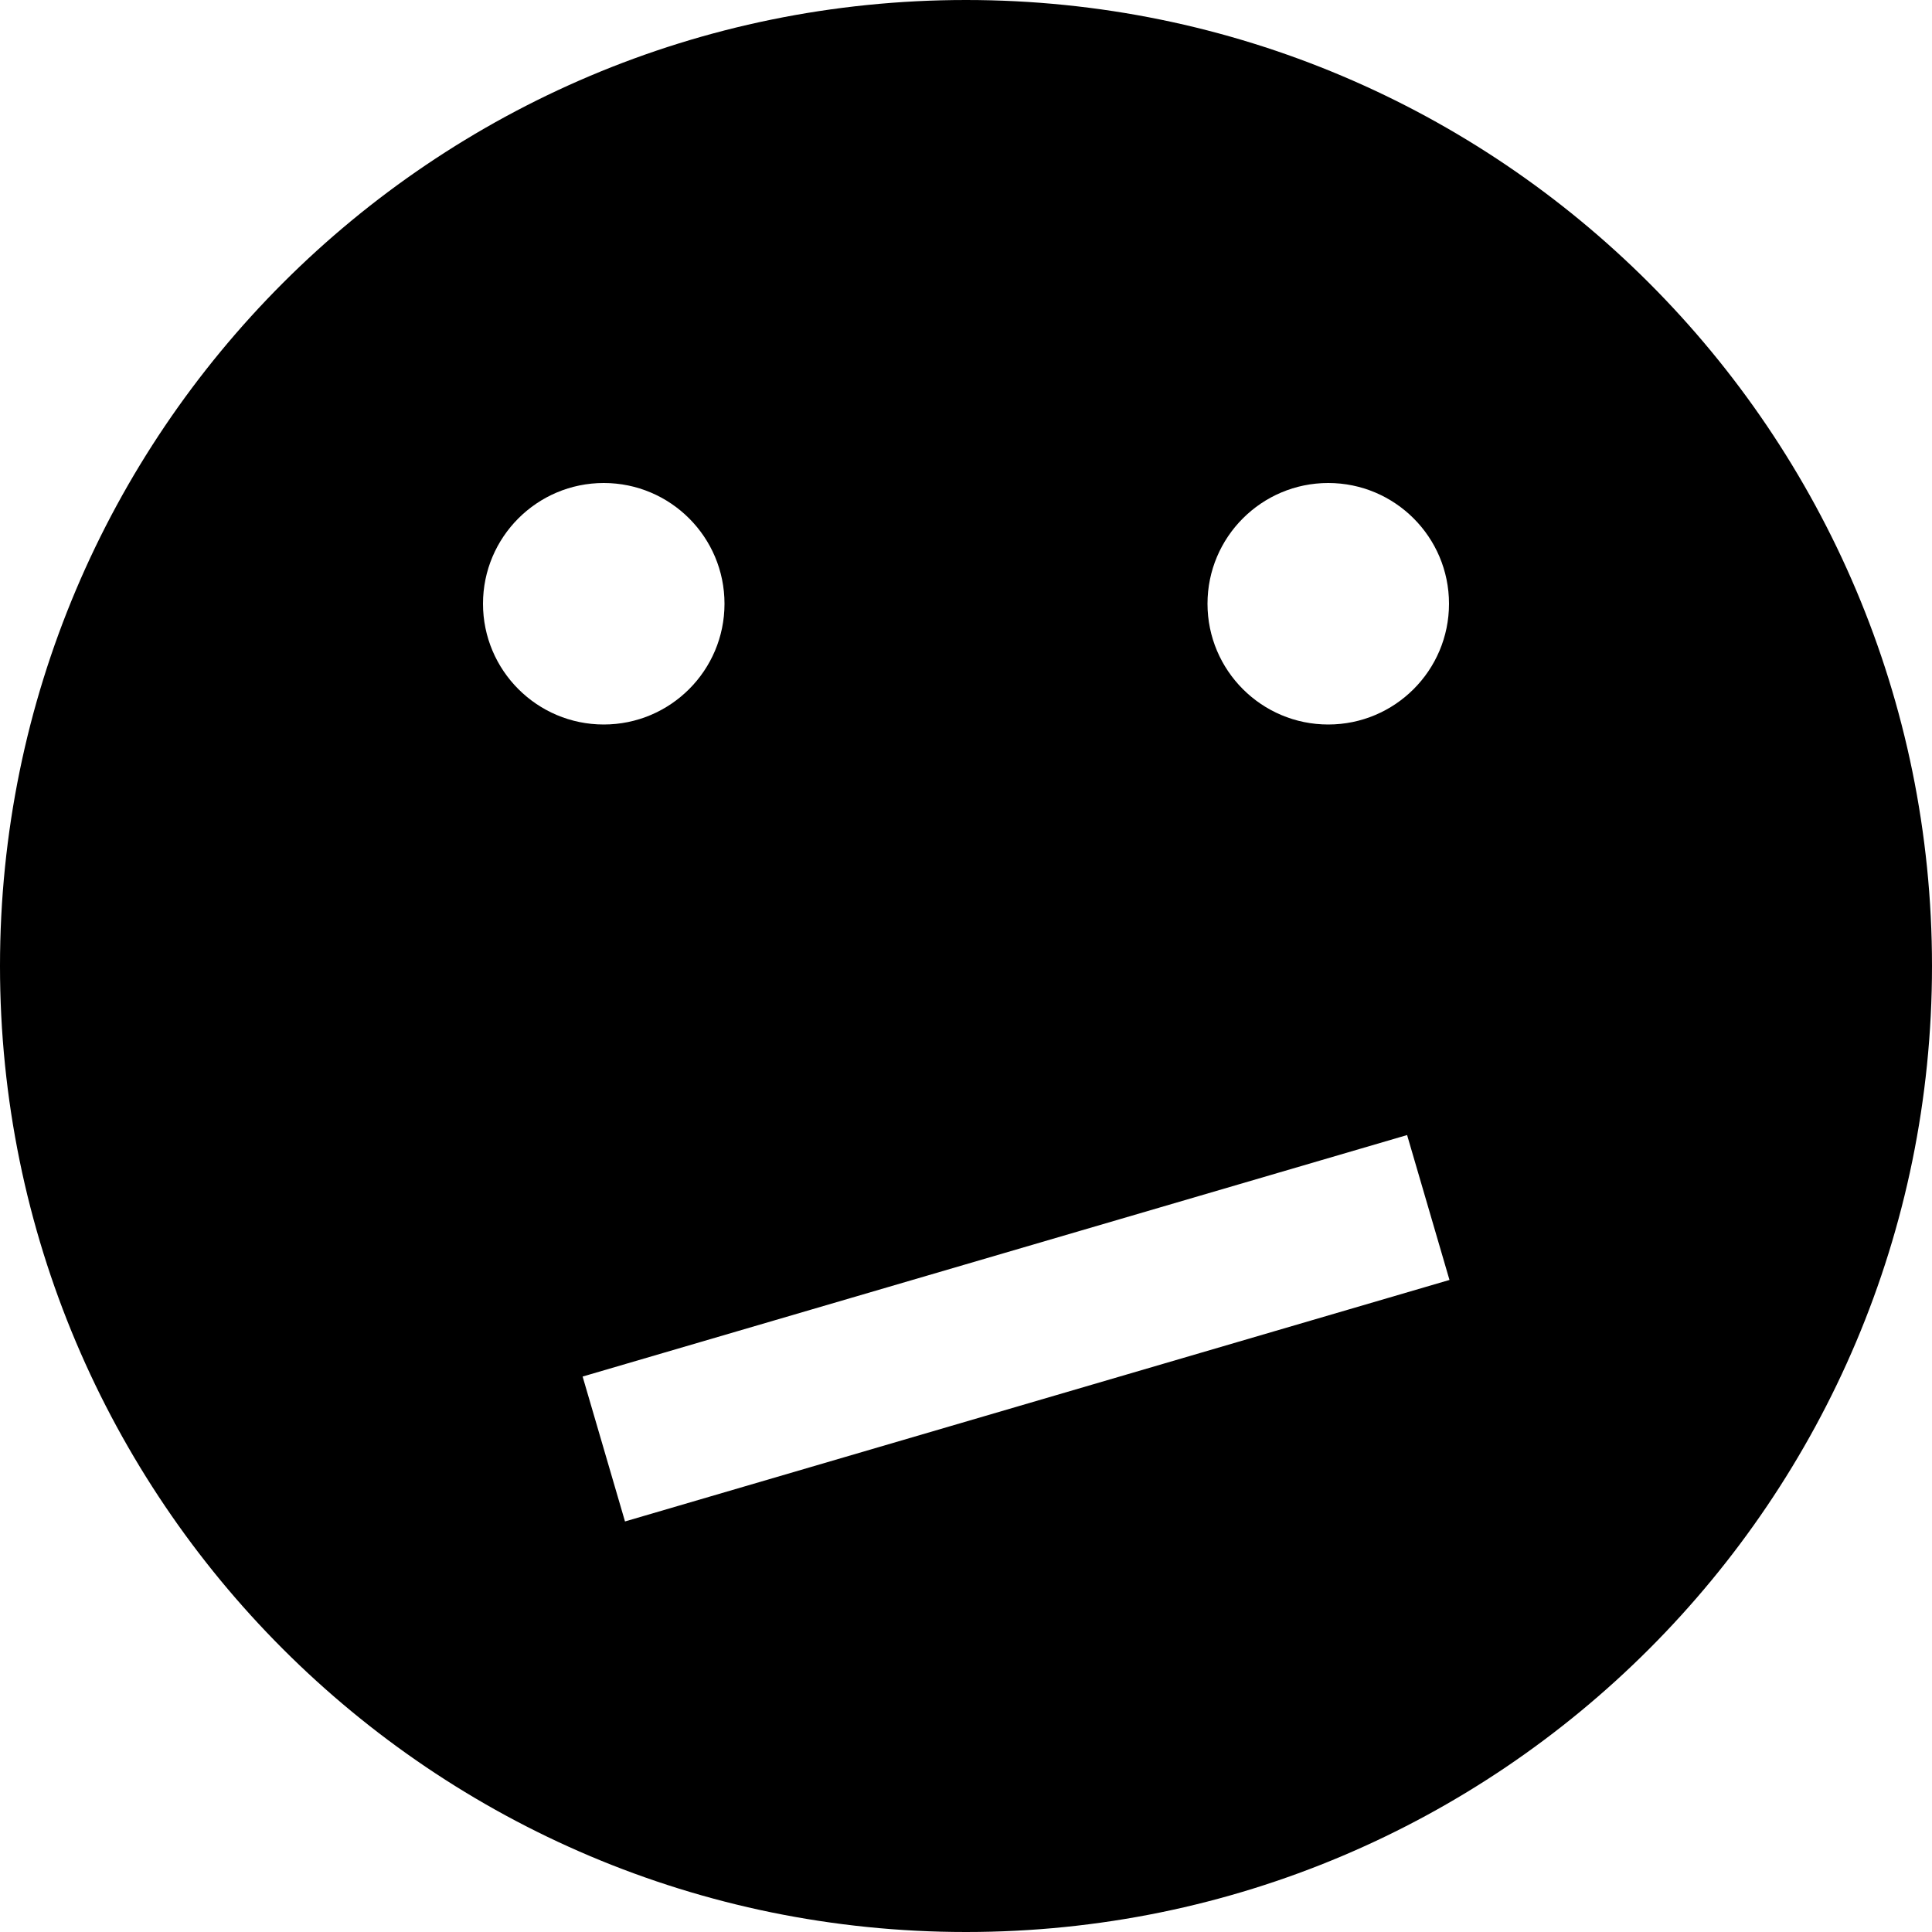
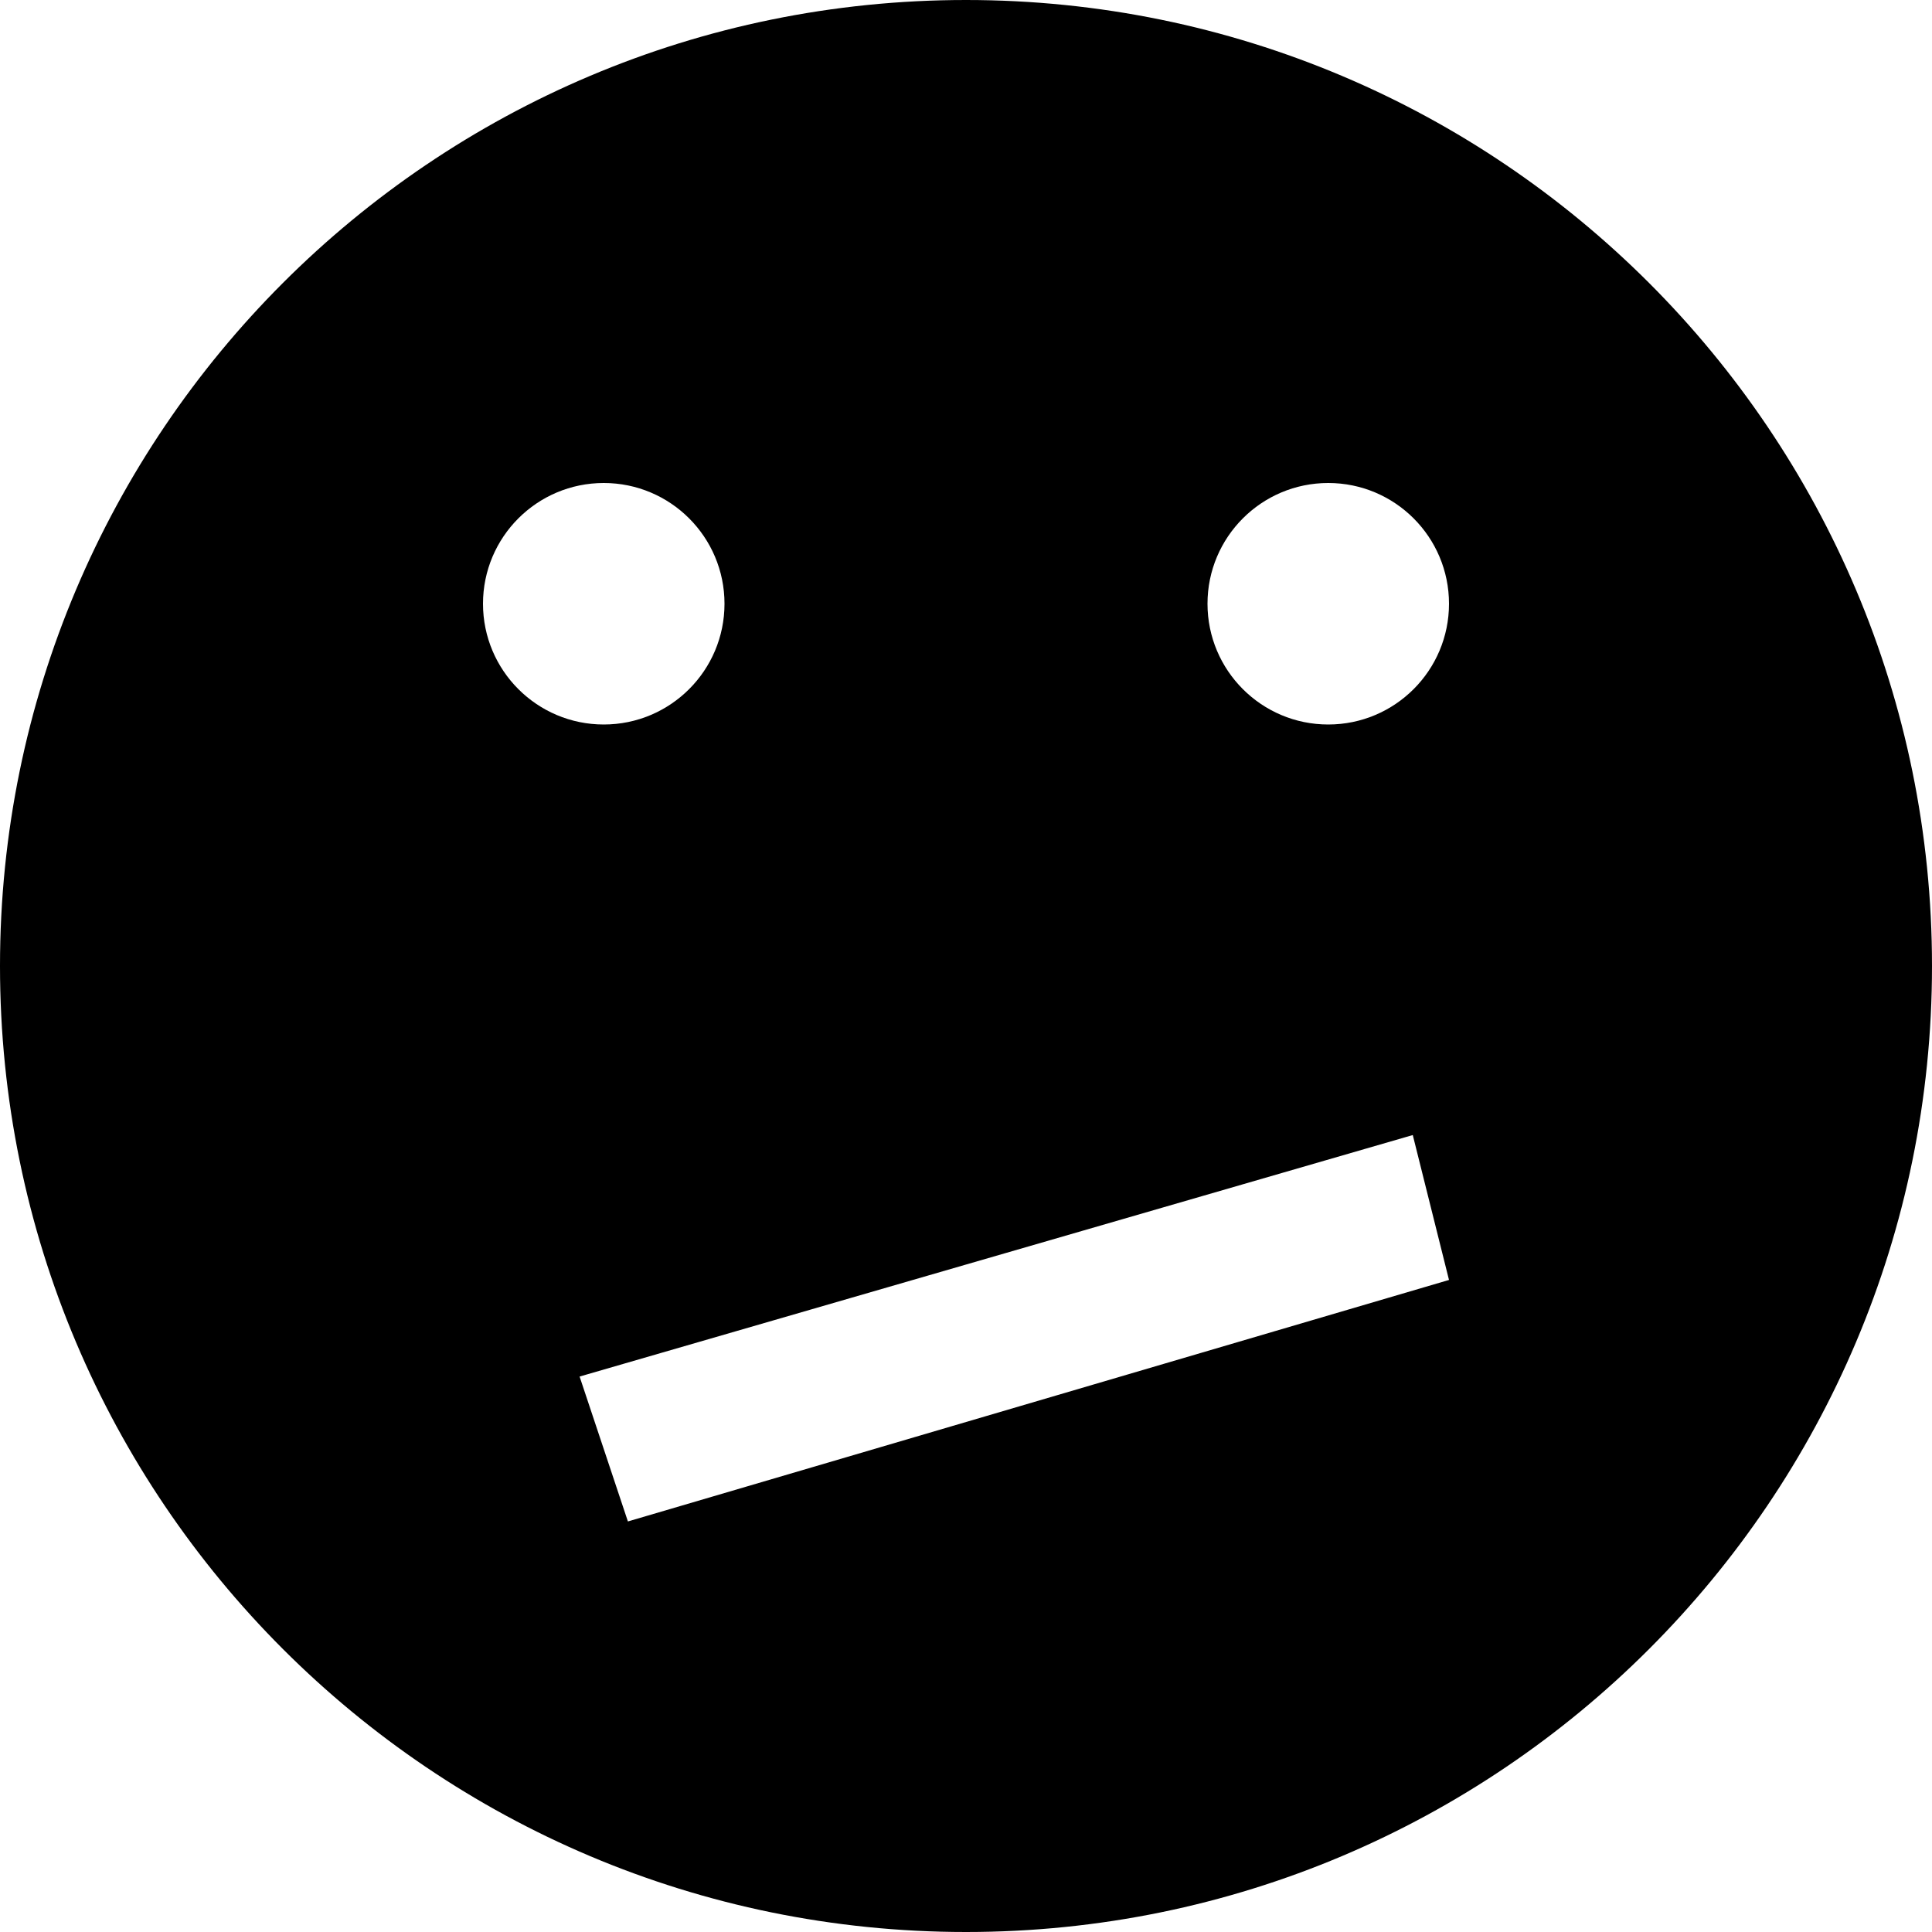
- <svg xmlns="http://www.w3.org/2000/svg" version="1.1" width="16" height="16" viewBox="0 0 16 16">
-   <path fill="#000000" d="M8 0c-4.418 0-8 3.582-8 8s3.582 8 8 8 8-3.582 8-8-3.582-8-8-8zM11 4c0.552 0 1 0.448 1 1s-0.448 1-1 1-1-0.448-1-1 0.448-1 1-1zM4 5c0-0.552 0.448-1 1-1s1 0.448 1 1-0.448 1-1 1-1-0.448-1-1zM5.176 12.6l-0.351-1.2 6.828-2 0.351 1.2-6.828 2z" />
+ <svg xmlns="http://www.w3.org/2000/svg" viewBox="0 0 16 16">
+   <path d="M8 0a8 8 0 1 0 0 16A8 8 0 0 0 8 0zm3 4a1 1 0 1 1 0 2 1 1 0 0 1 0-2zM4 5a1 1 0 1 1 2 0 1 1 0 0 1-2 0zm1.2 7.6-.4-1.2 6.9-2 .3 1.2-6.8 2z" />
</svg>
